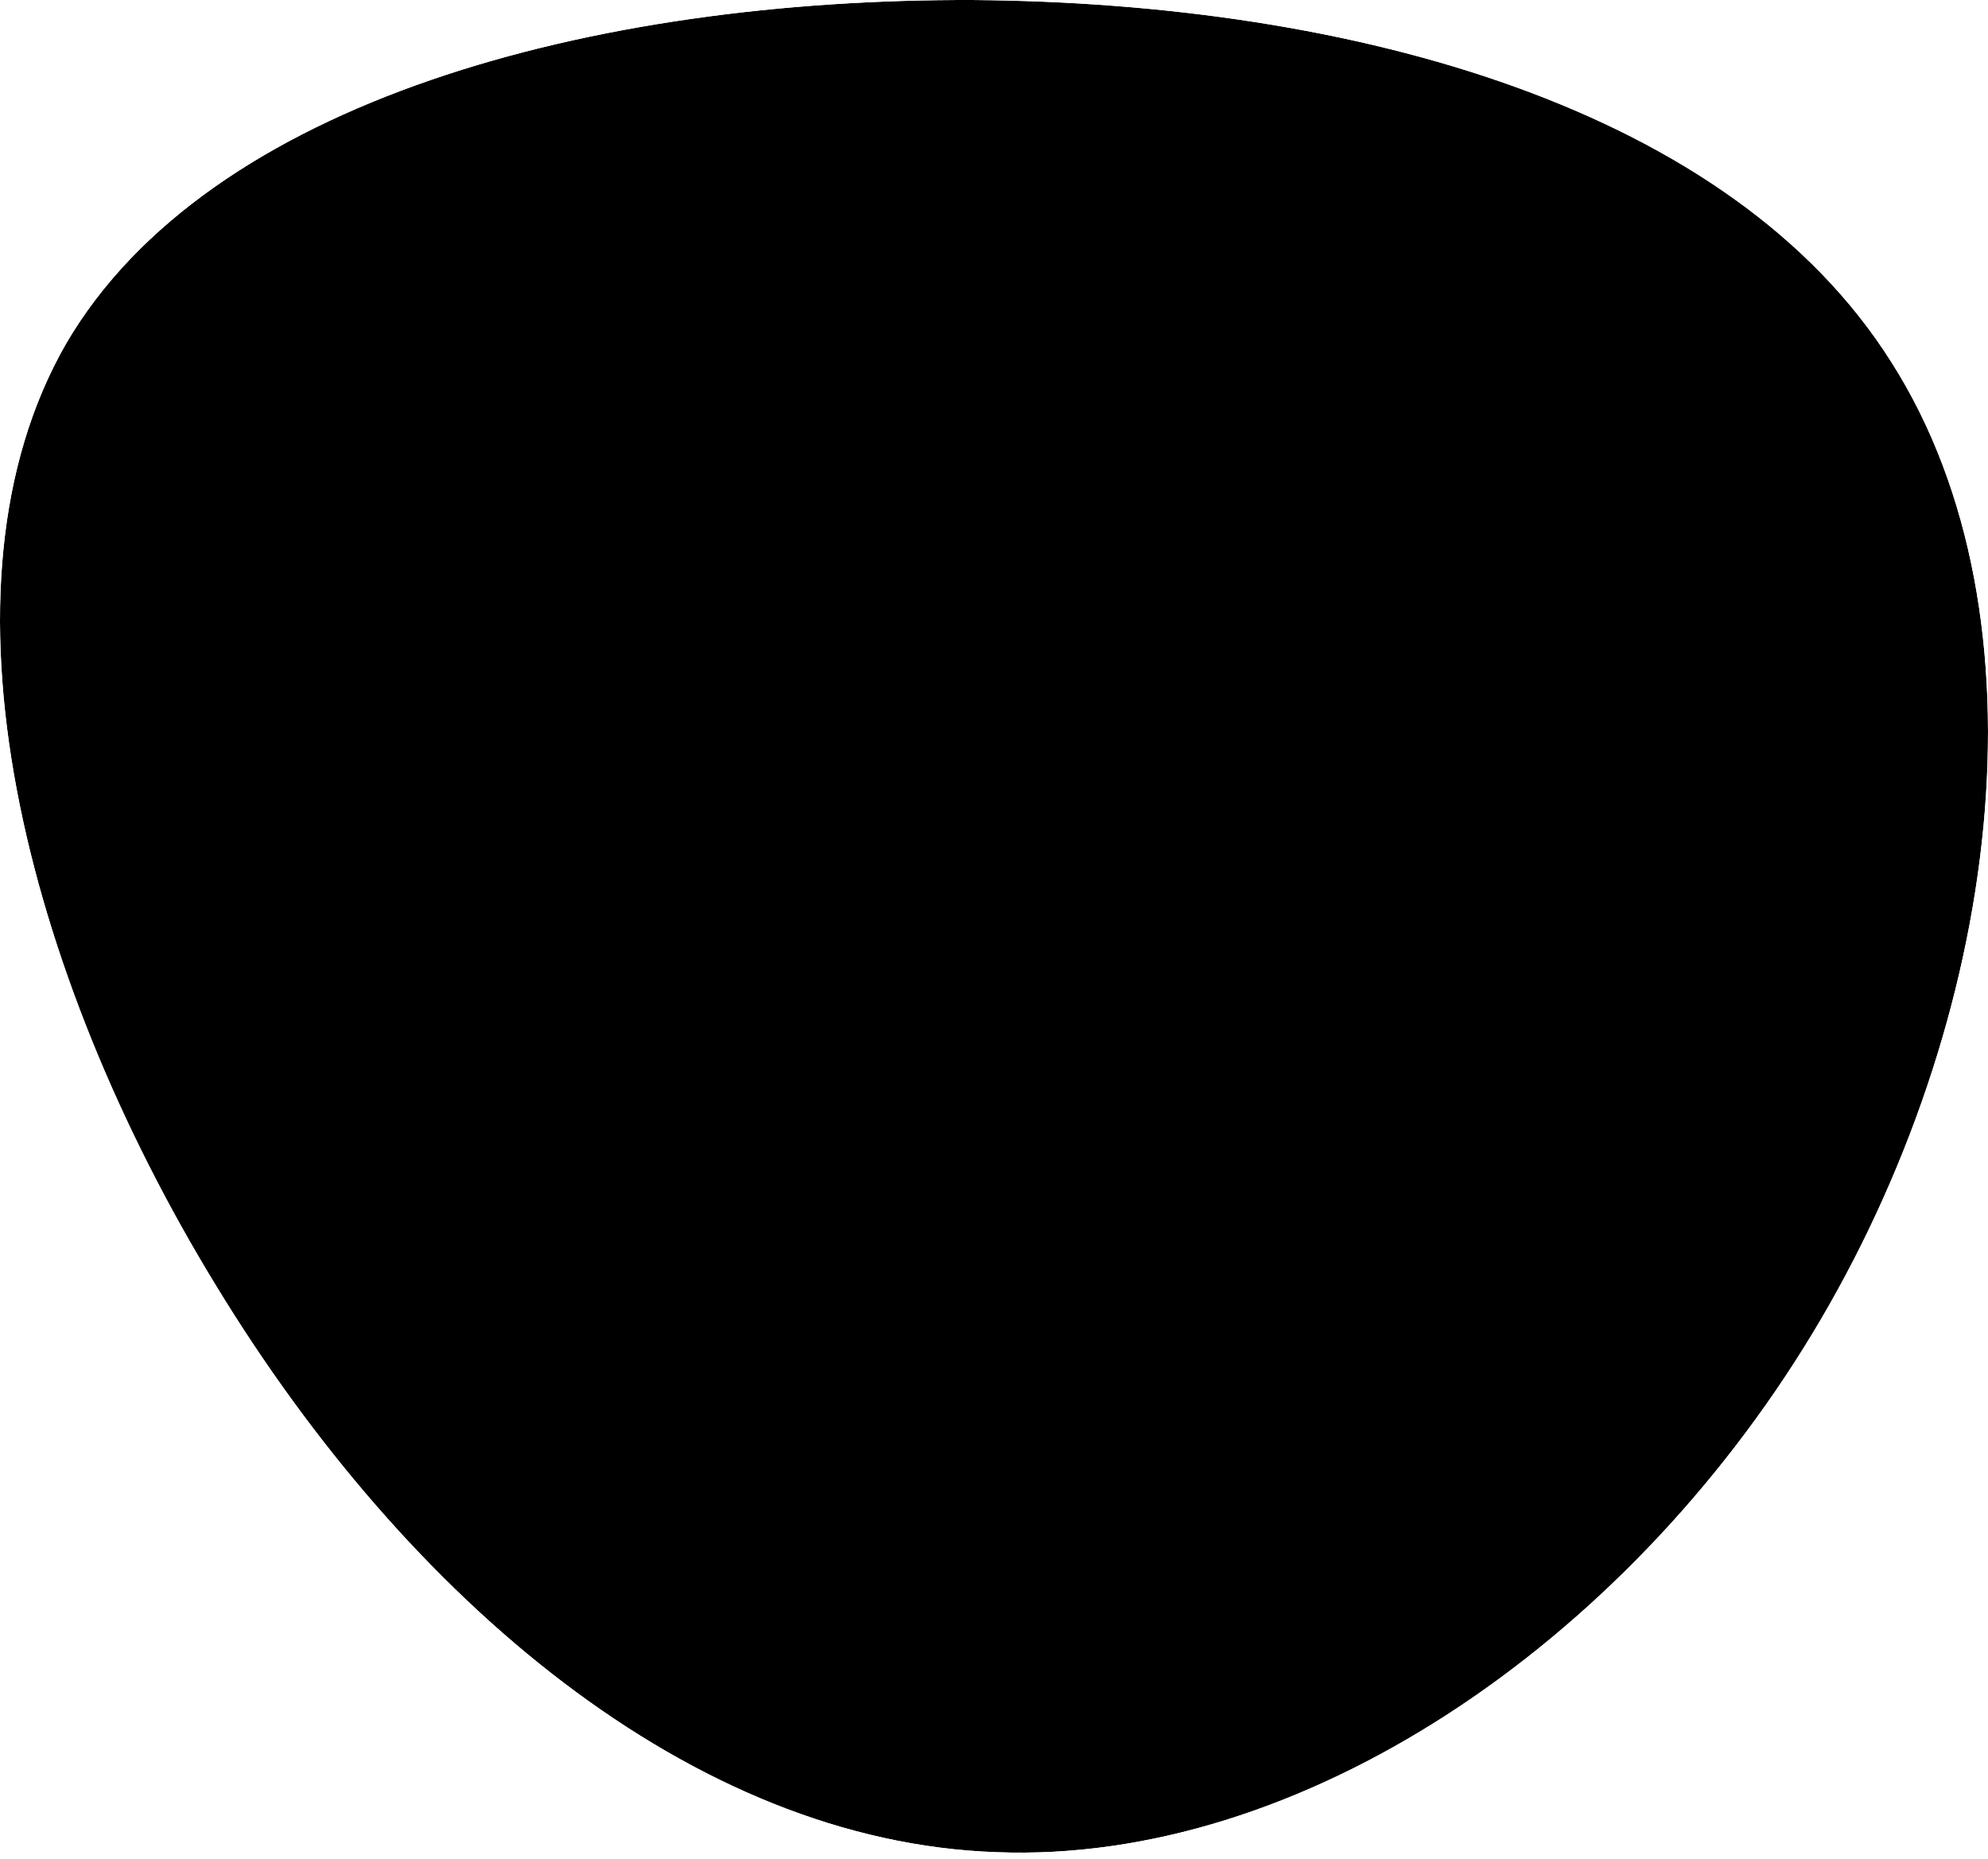
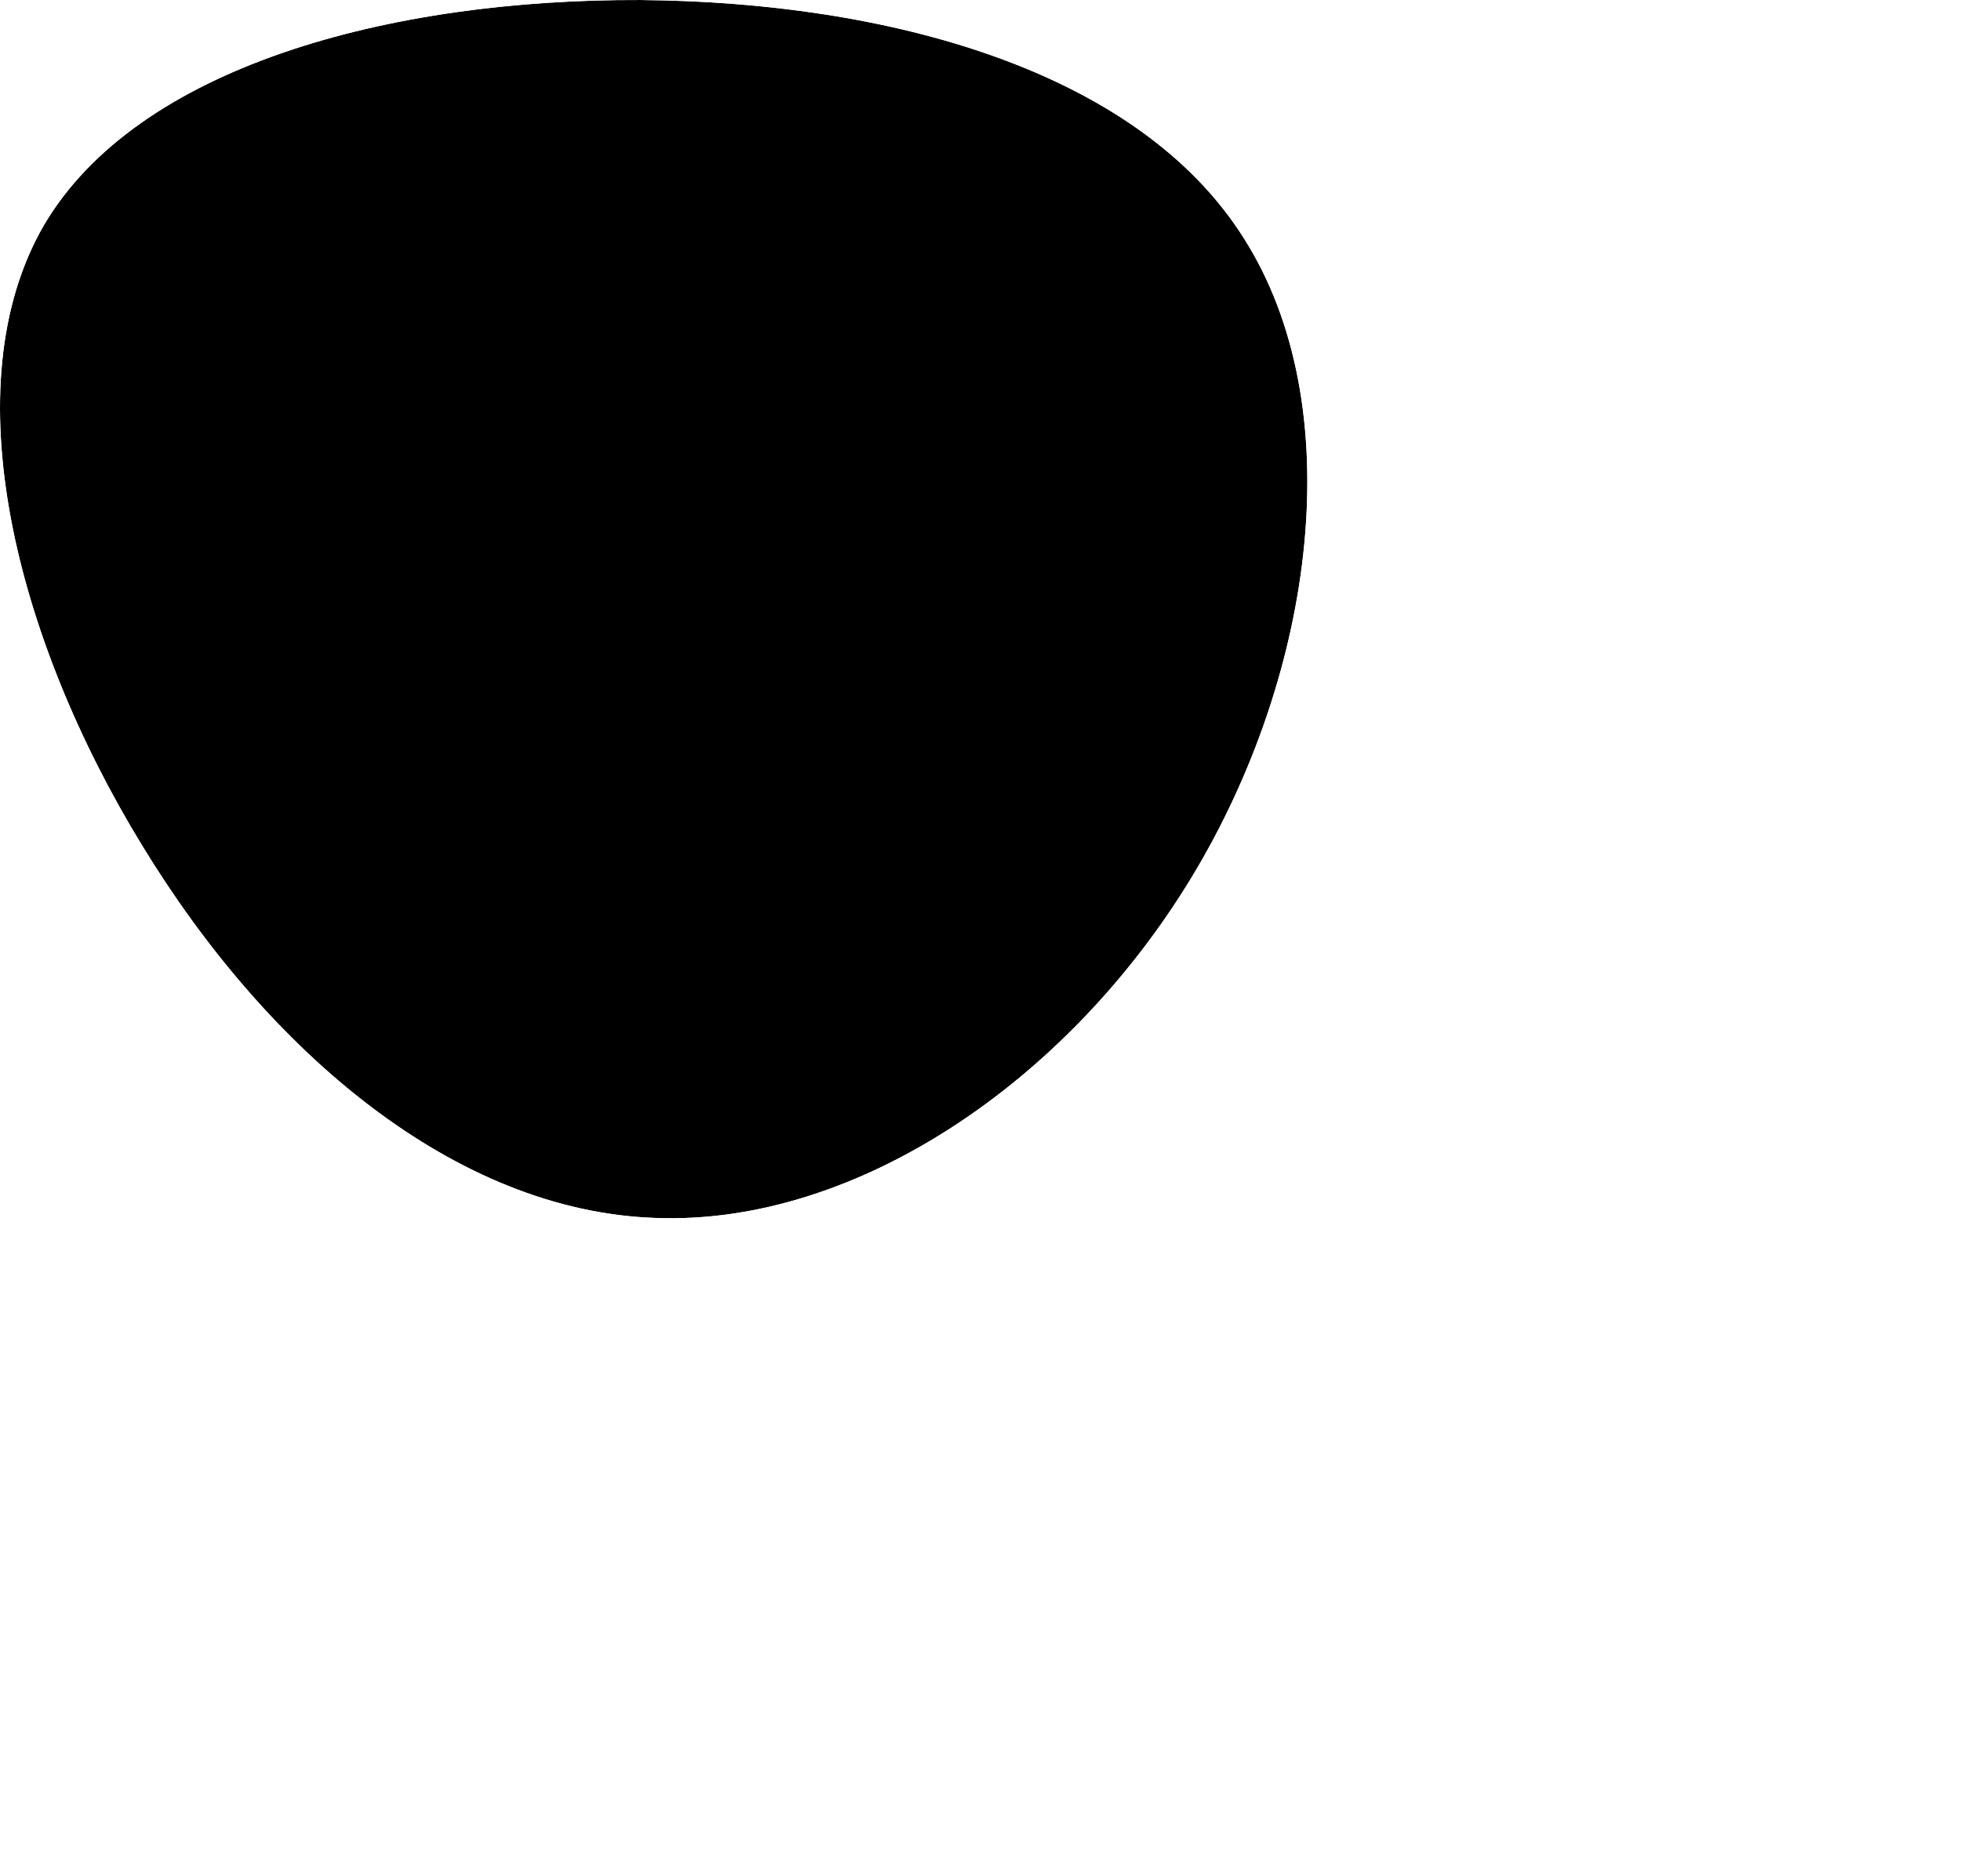
- <svg xmlns="http://www.w3.org/2000/svg" xmlns:xlink="http://www.w3.org/1999/xlink" viewBox="0 0 200 187">
+ <svg xmlns="http://www.w3.org/2000/svg" xmlns:xlink="http://www.w3.org/1999/xlink" viewBox="0 0 300 287">
  <mask id="mask0" mask-type="alpha">
    <path d="M190.312 36.488C206.582 62.119 201.309 102.826 182.328 134.186C163.346 165.547          130.807 187.559 100.226 186.353C69.645 185.297 41.023 161.023 21.74 129.362C2.458          97.851 -7.485 59.103 6.676 34.528C20.987 10.103 59.703 -0.149 97.967          0.002C136.23 0.303 174.193 10.857 190.312 36.488Z" />
  </mask>
  <g mask="url(#mask0)">
    <path d="M190.312 36.488C206.582 62.119 201.309 102.826 182.328 134.186C163.346          165.547 130.807 187.559 100.226 186.353C69.645 185.297 41.023 161.023 21.74          129.362C2.458 97.851 -7.485 59.103 6.676 34.528C20.987 10.103 59.703          -0.149 97.967 0.002C136.23 0.303 174.193 10.857 190.312 36.488Z" />
    <image xlink:href="" />
  </g>
</svg>
